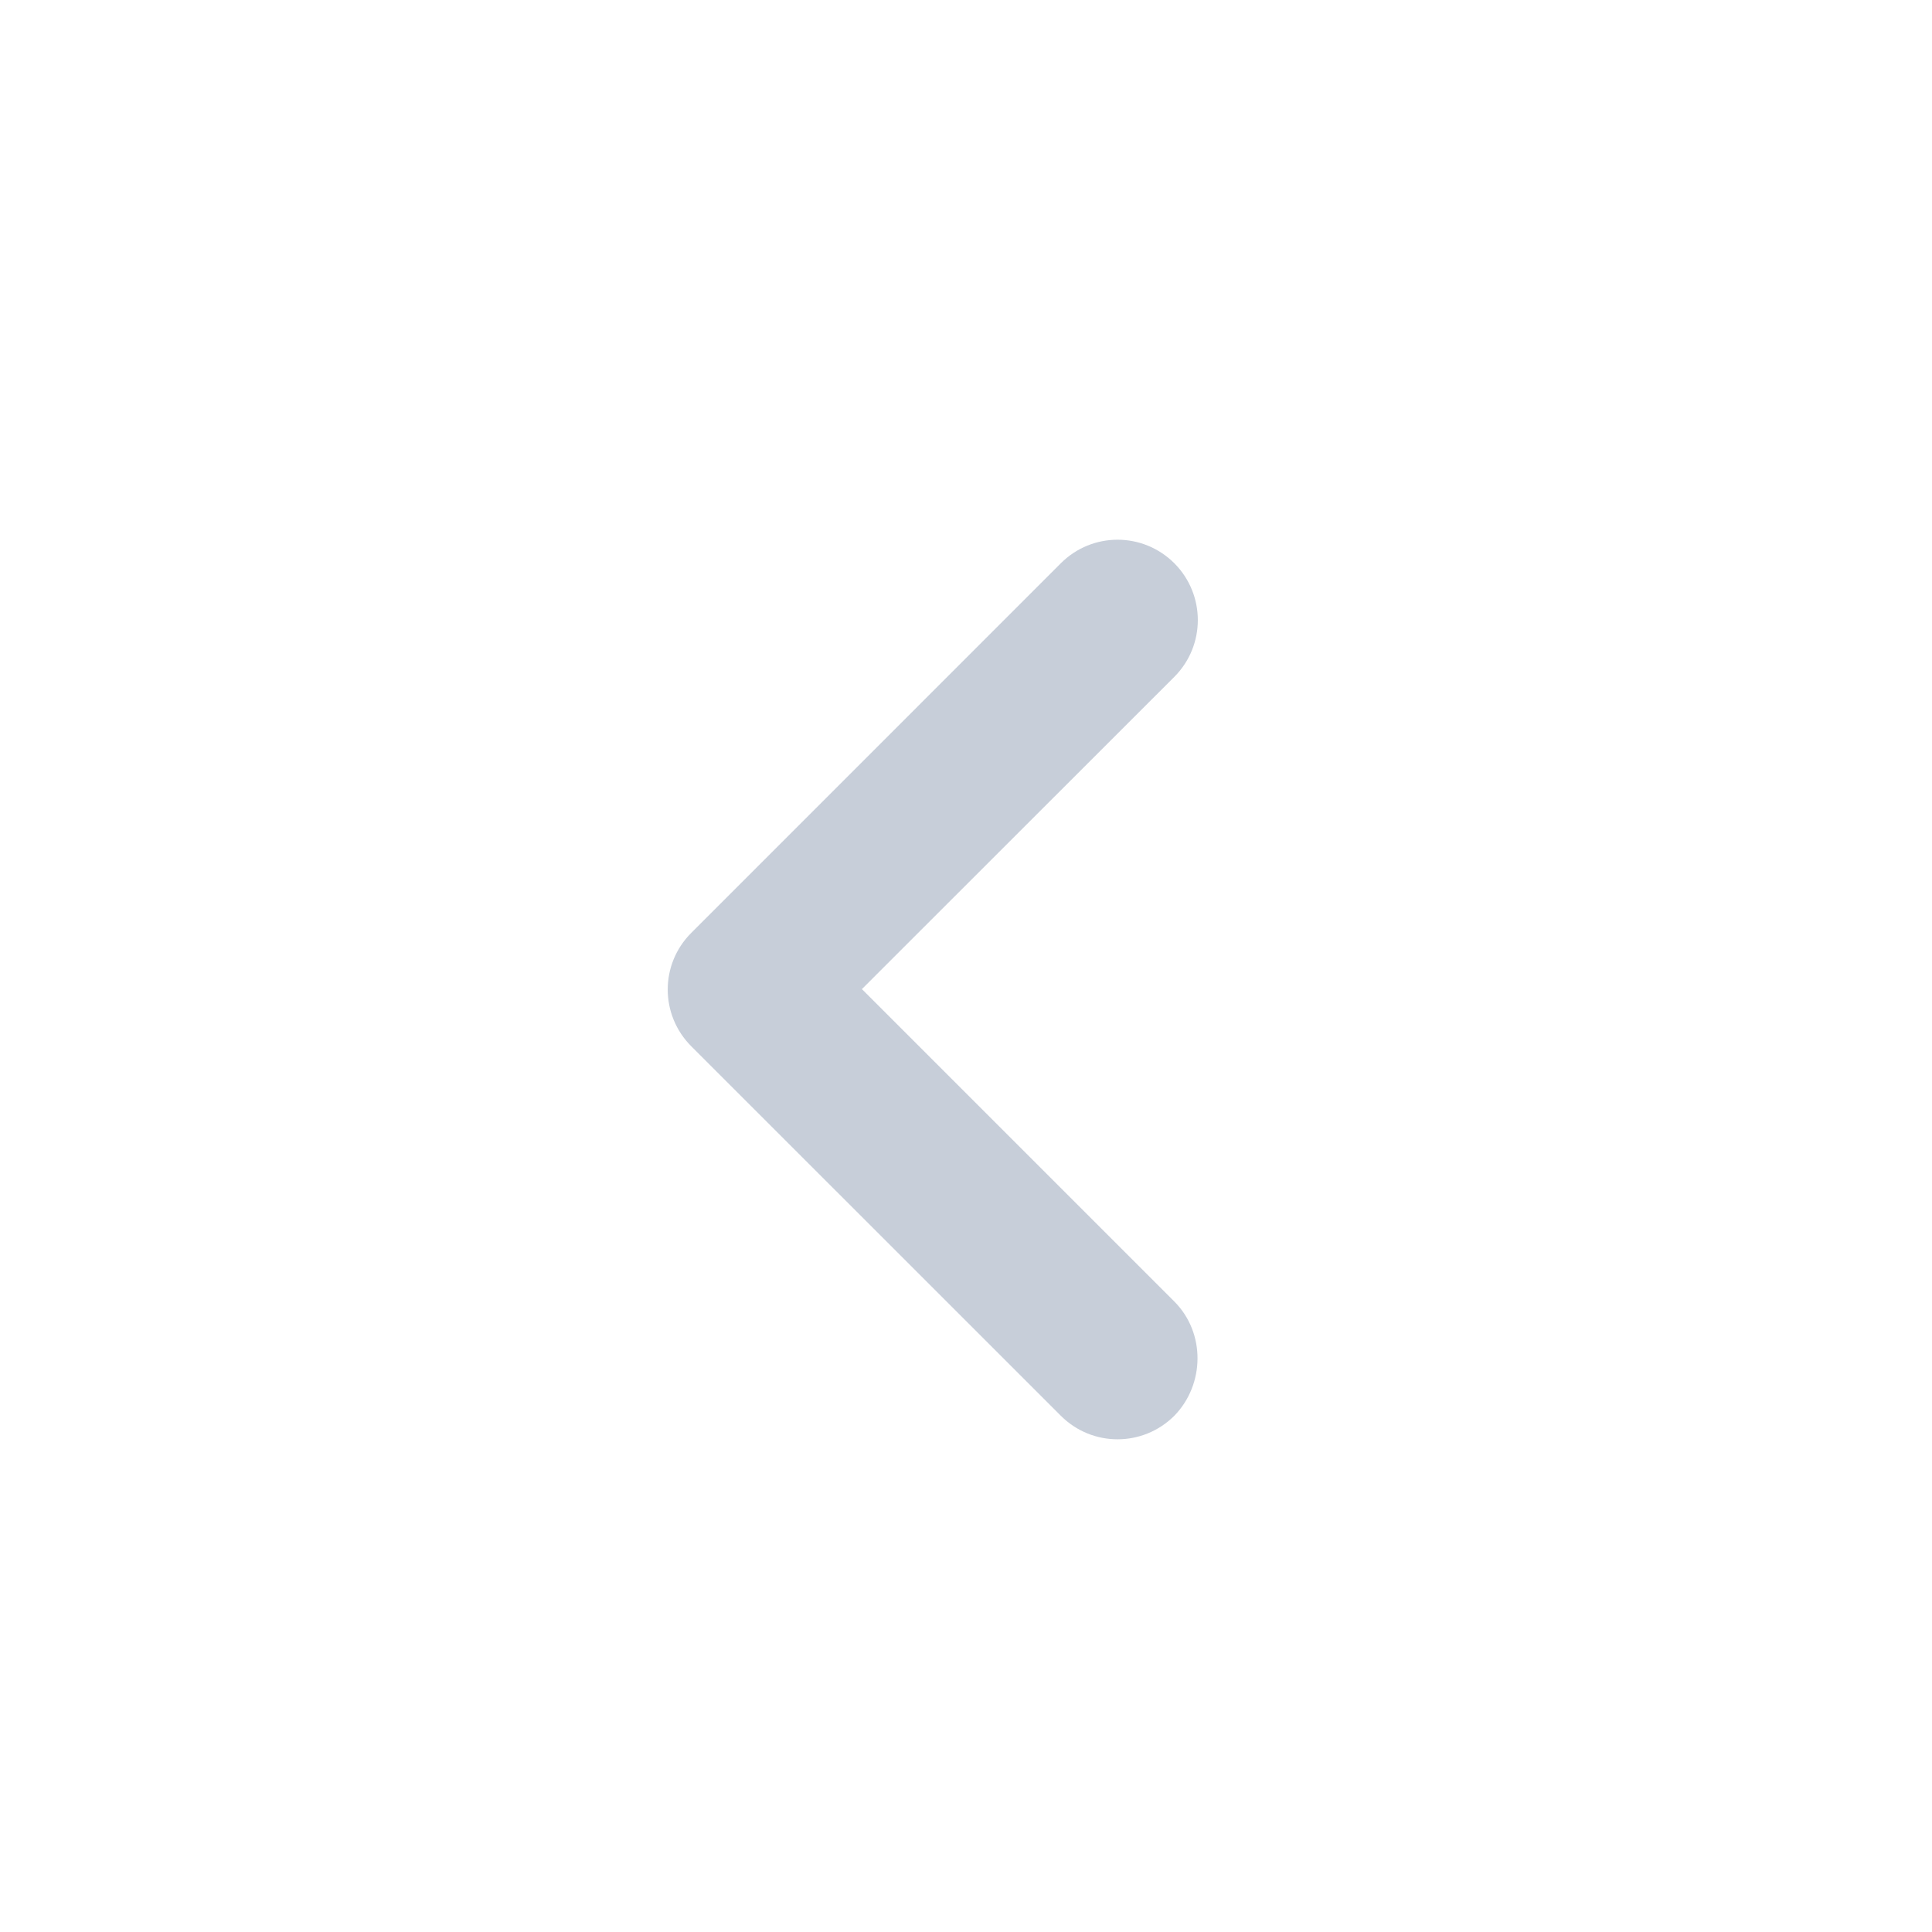
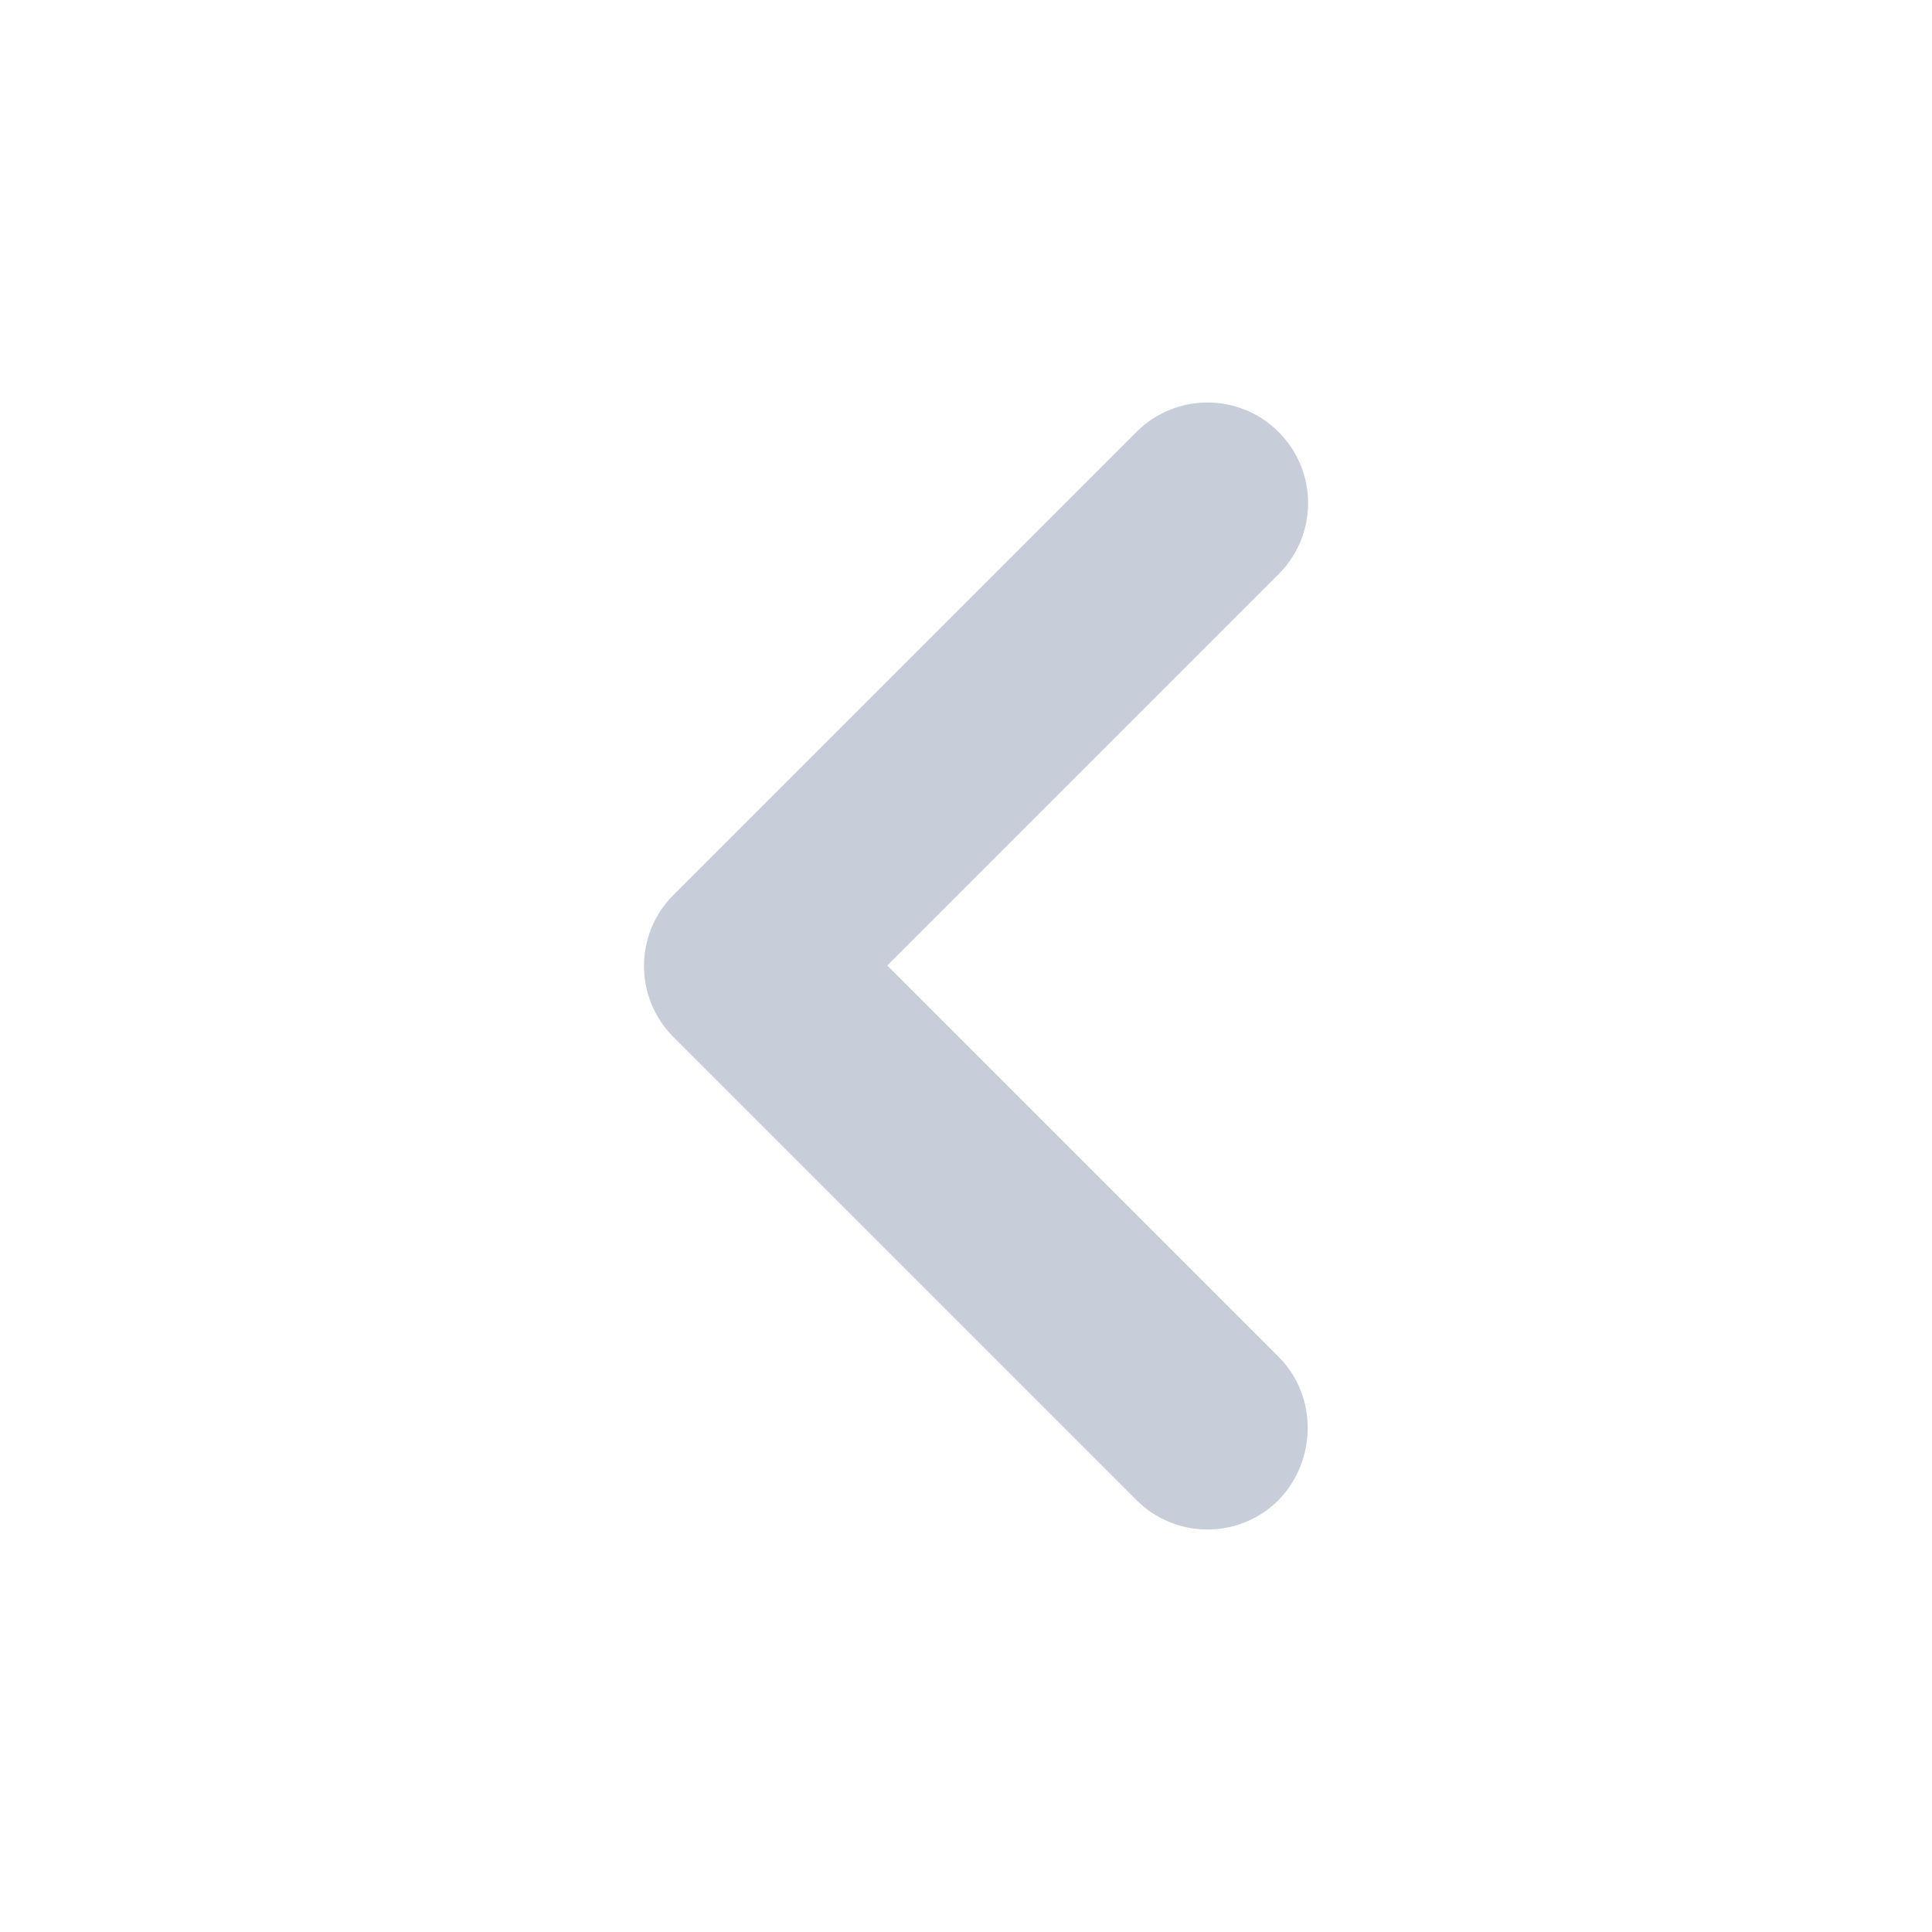
<svg xmlns="http://www.w3.org/2000/svg" width="24" height="24" viewBox="0 0 24 24" fill="none">
-   <path d="M14.588 16.168L10.707 12.287L14.588 8.408C14.977 8.018 14.977 7.388 14.588 6.997C14.197 6.607 13.568 6.607 13.178 6.997L8.588 11.588C8.197 11.977 8.197 12.607 8.588 12.998L13.178 17.587C13.568 17.977 14.197 17.977 14.588 17.587C14.967 17.198 14.977 16.558 14.588 16.168Z" fill="#C7CED9" />
+   <path d="M15.883 16.855L11.022 11.994L15.883 7.133C16.372 6.644 16.372 5.855 15.883 5.366C15.395 4.878 14.605 4.878 14.117 5.366L8.366 11.117C7.878 11.605 7.878 12.395 8.366 12.883L14.117 18.634C14.605 19.122 15.395 19.122 15.883 18.634C16.359 18.145 16.372 17.343 15.883 16.855Z" fill="#C7CED9" />
</svg>
